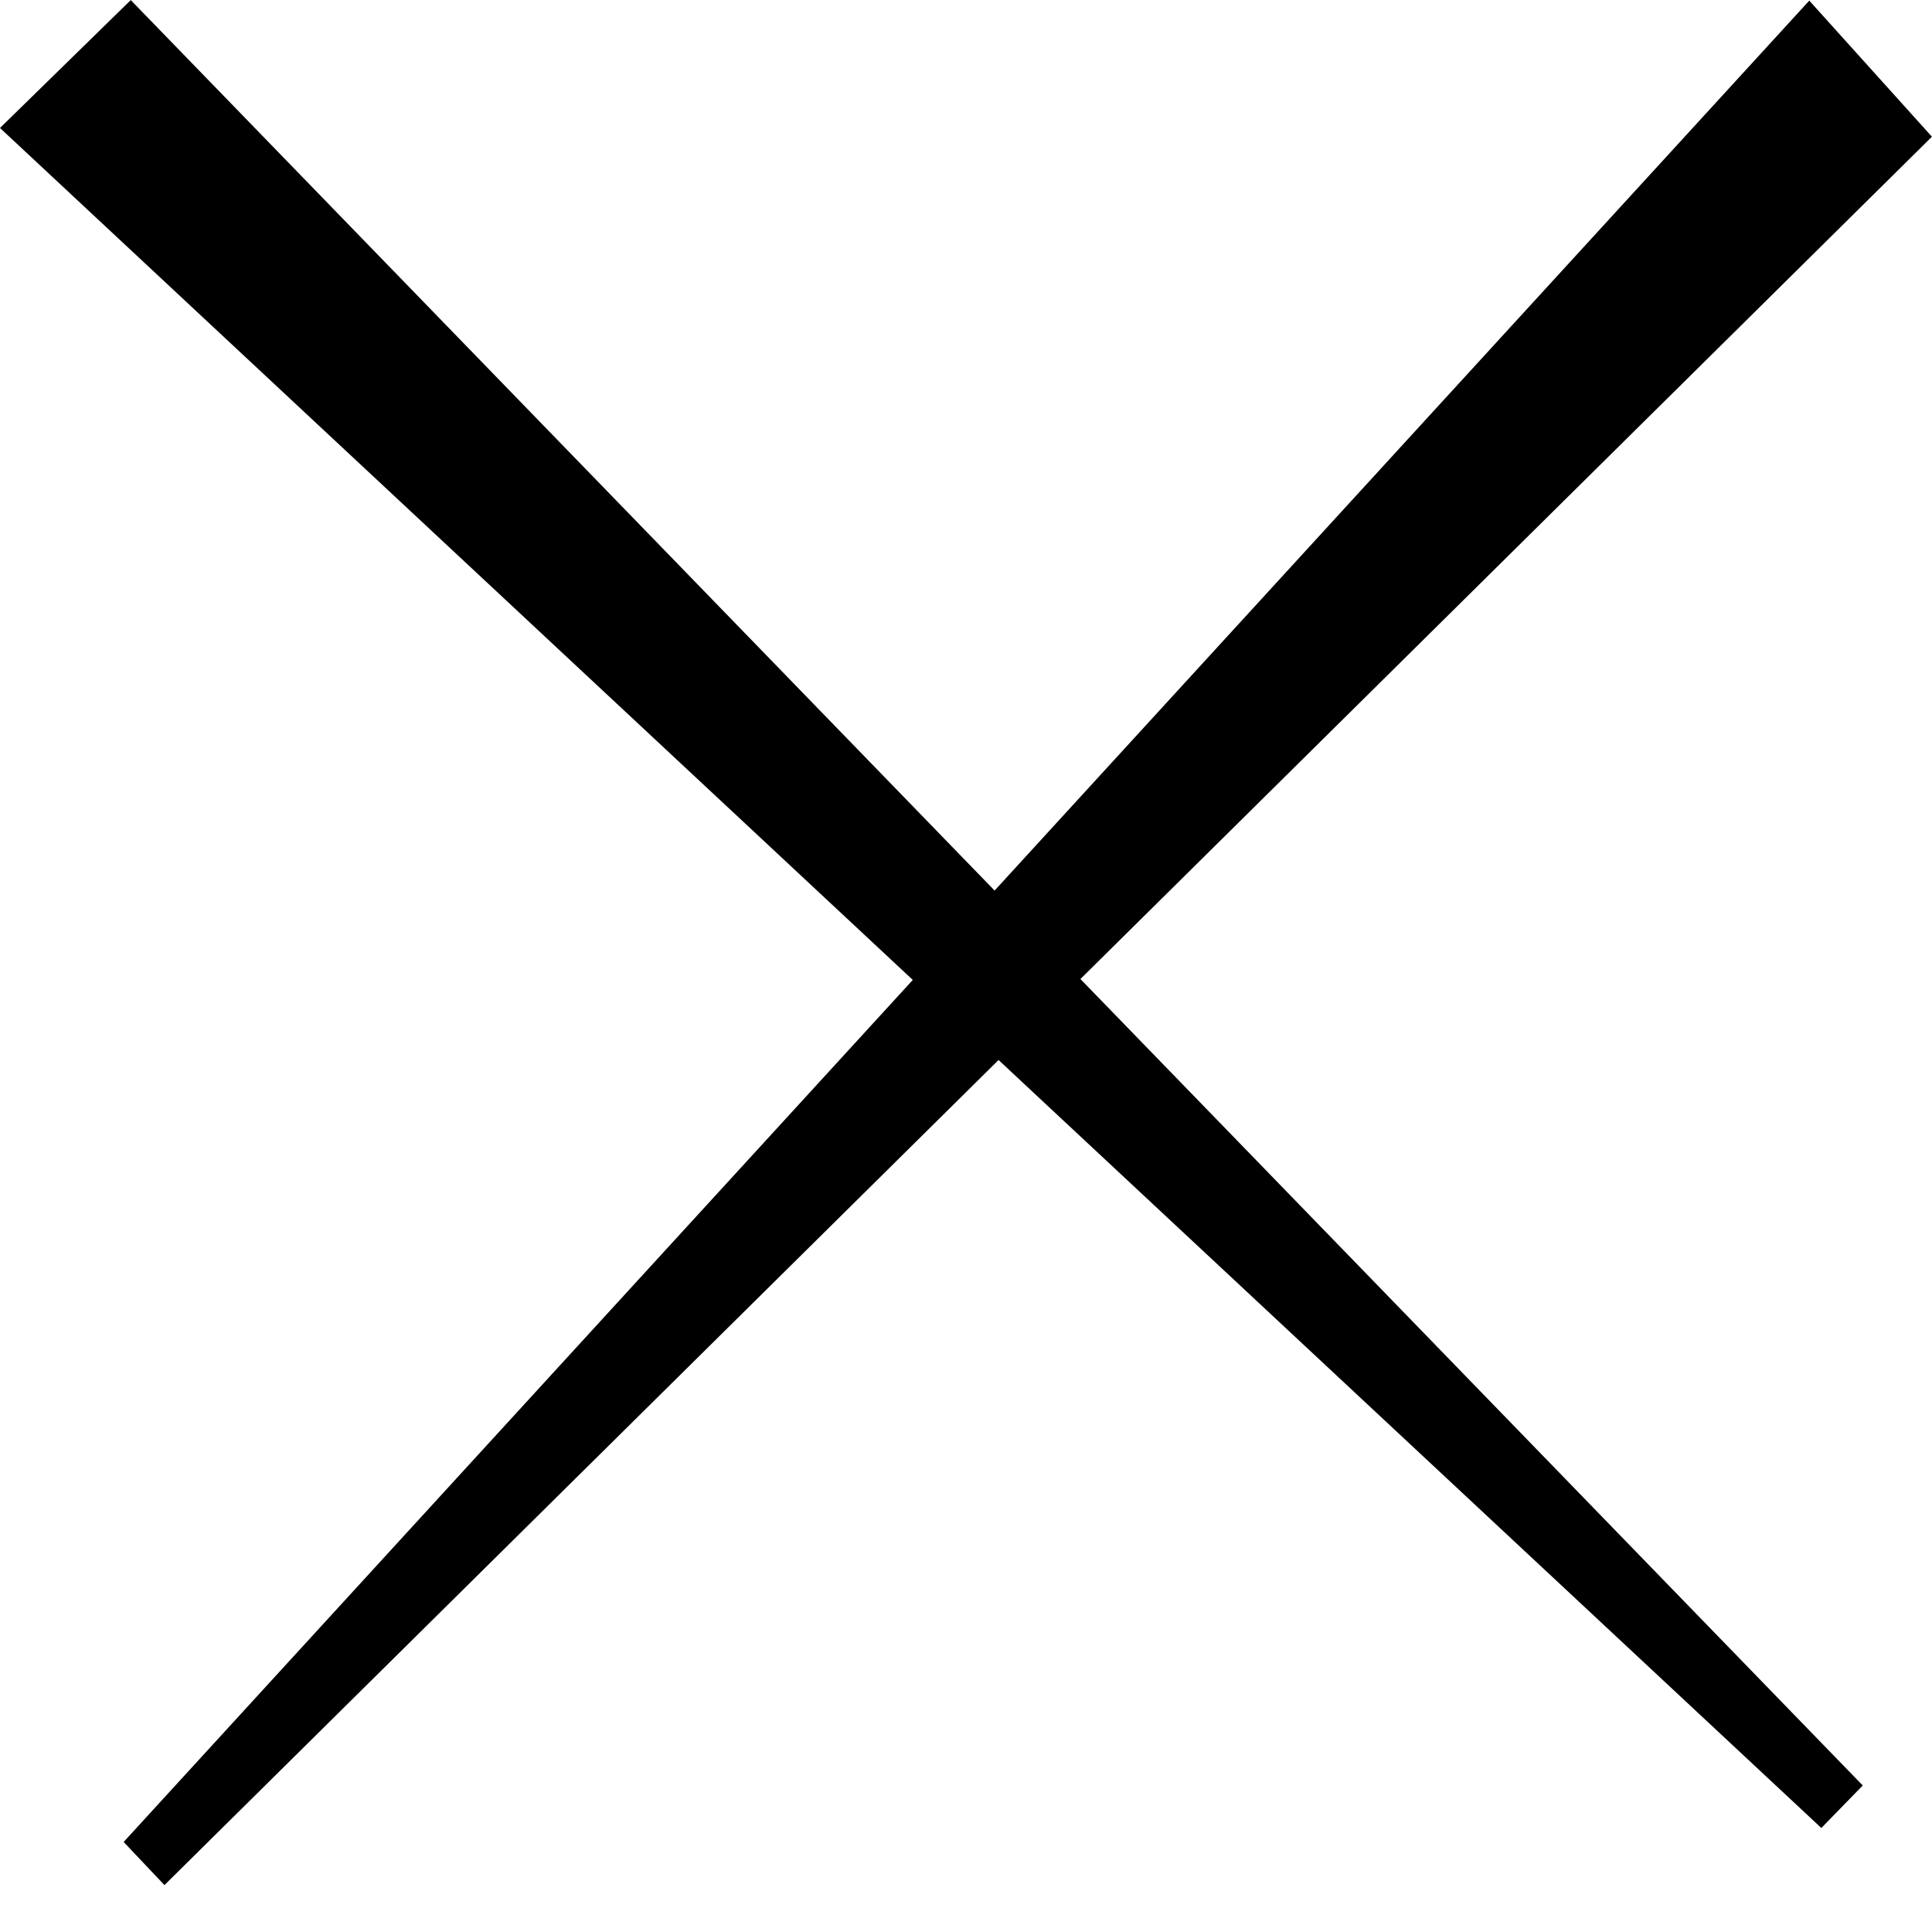
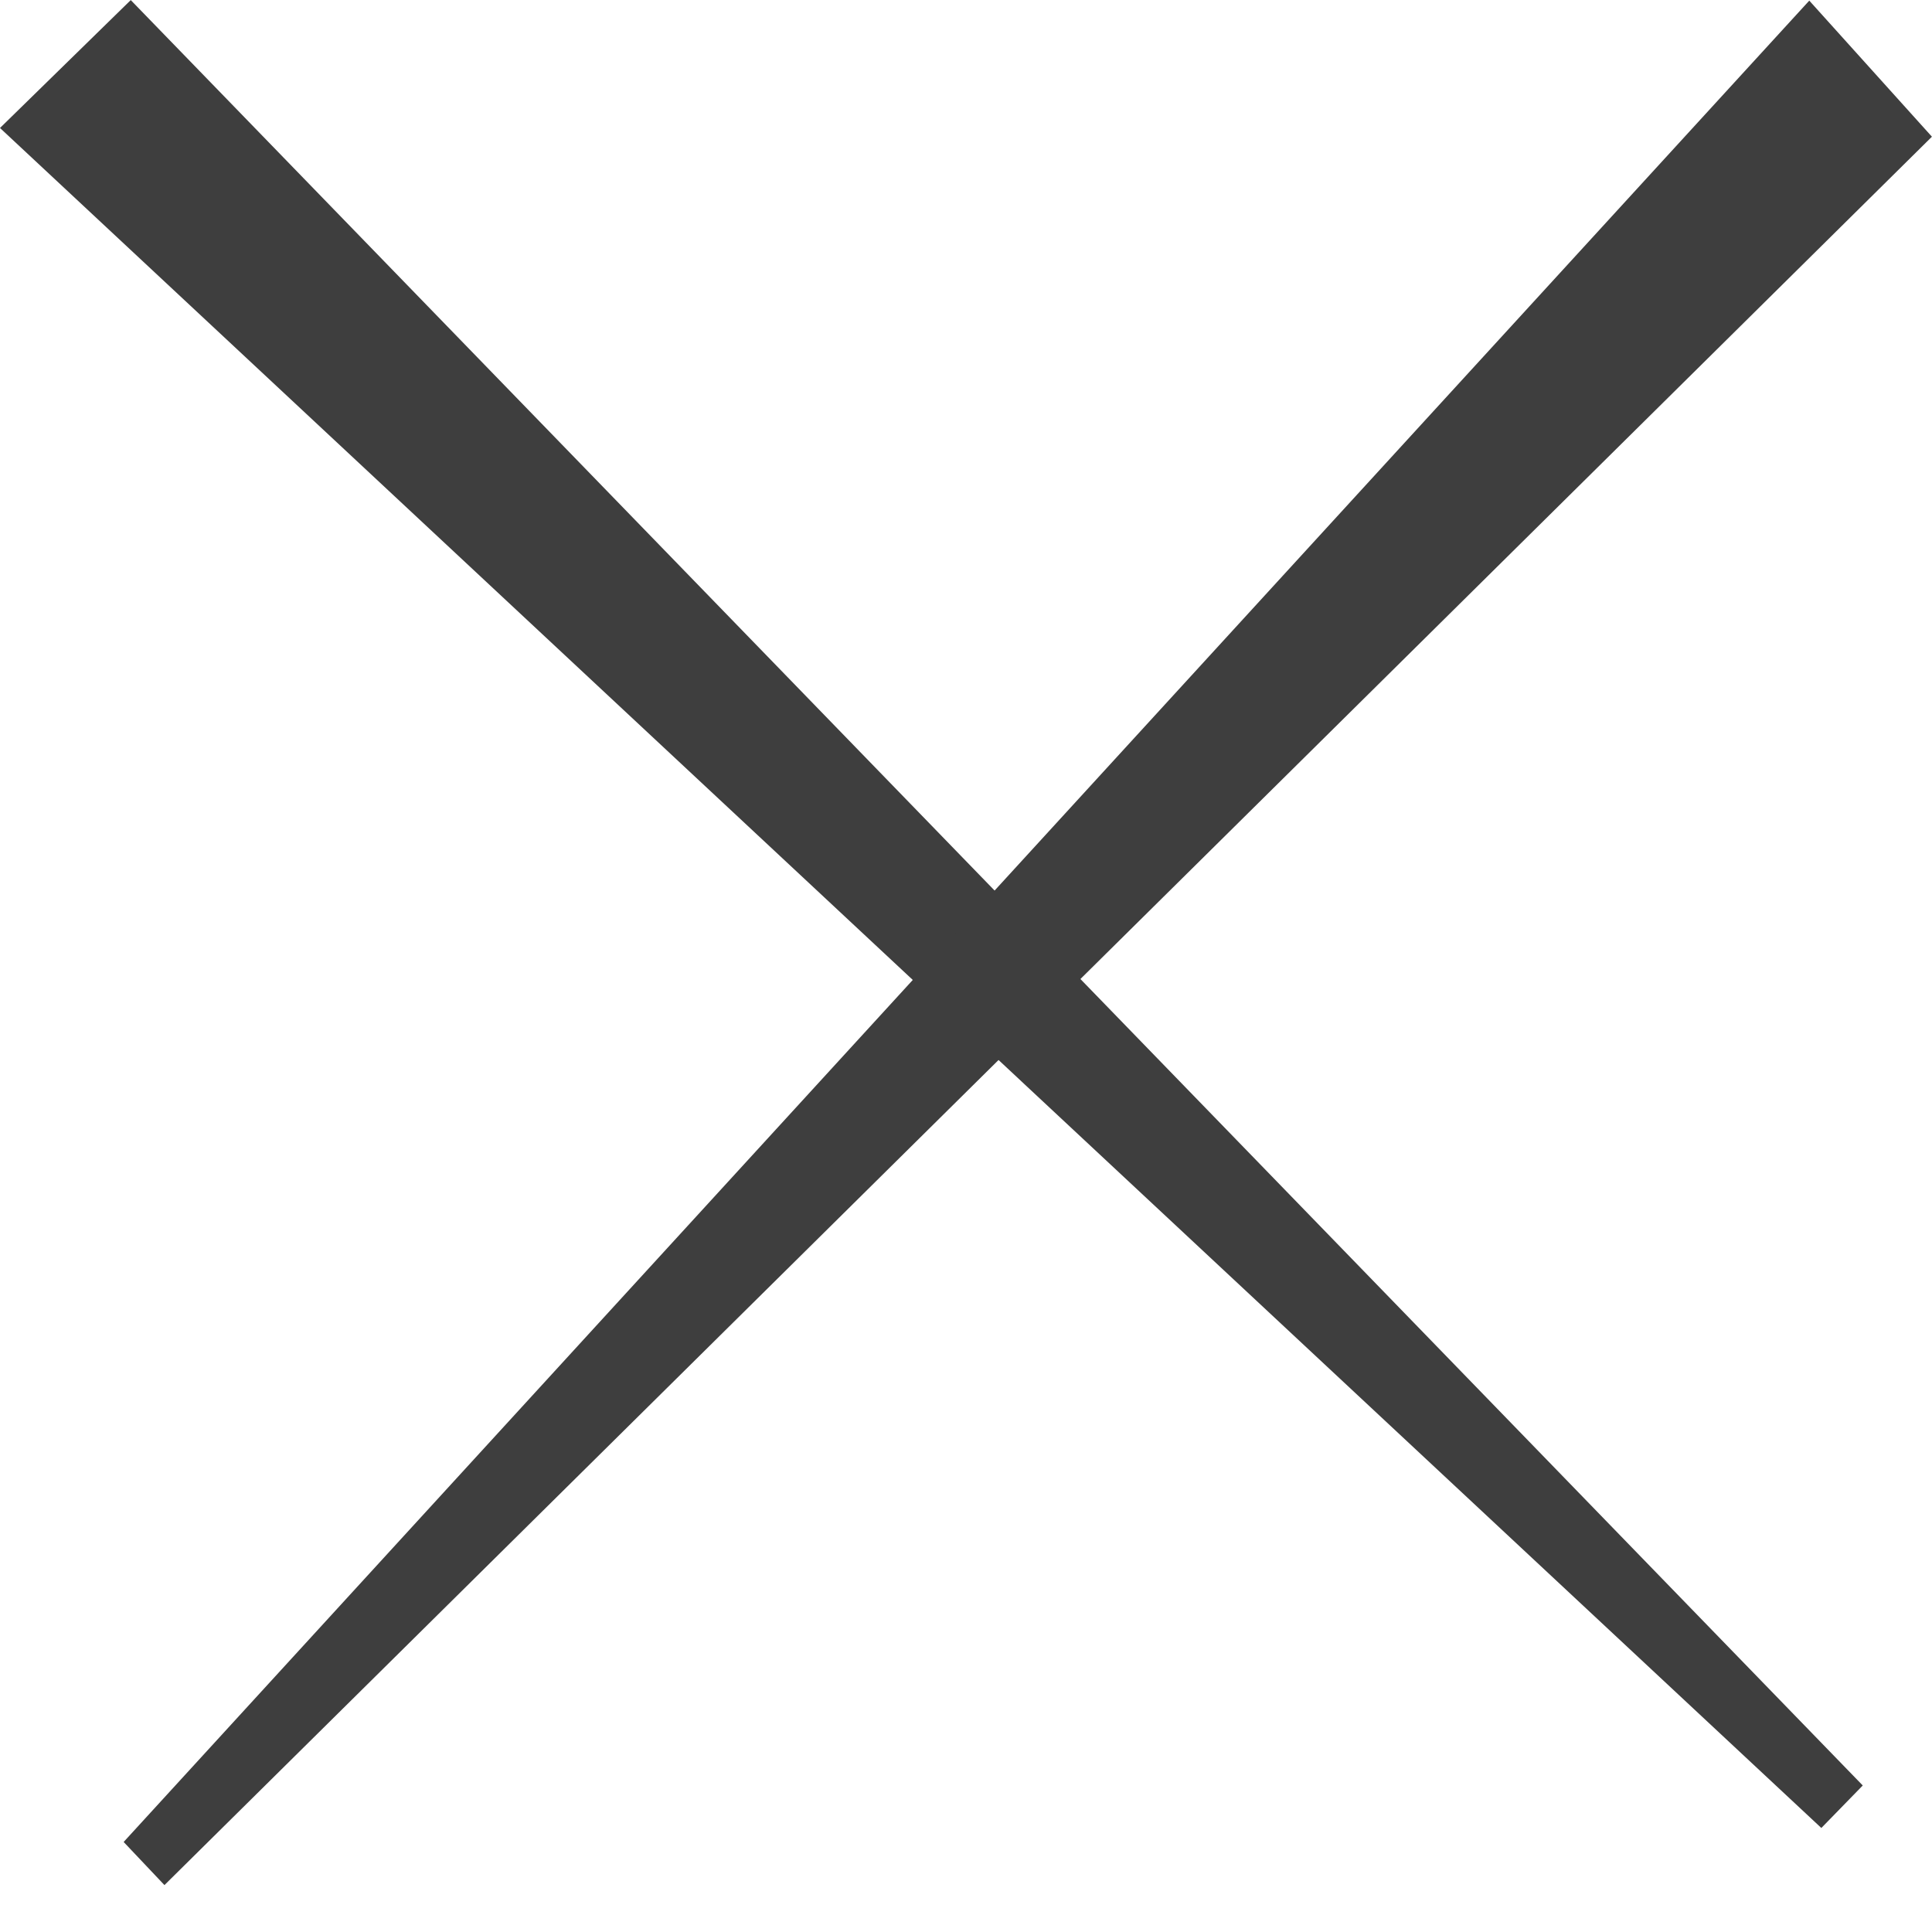
<svg xmlns="http://www.w3.org/2000/svg" width="25" height="25" viewBox="0 0 25 25" fill="none">
-   <path d="M0 1.656L1.692 0.001L24.104 23.104L23.568 23.654L0 1.656Z" fill="black" />
-   <path d="M23.412 0.008L24.999 1.769L2.128 24.393L1.6 23.835L23.412 0.008Z" fill="black" />
+   <path d="M0 1.656L1.692 0.001L24.104 23.104L23.568 23.654L0 1.656Z" fill="#3E3E3E" />
+   <path d="M23.412 0.008L24.999 1.769L2.128 24.393L1.6 23.835L23.412 0.008Z" fill="#3E3E3E" />
</svg>
